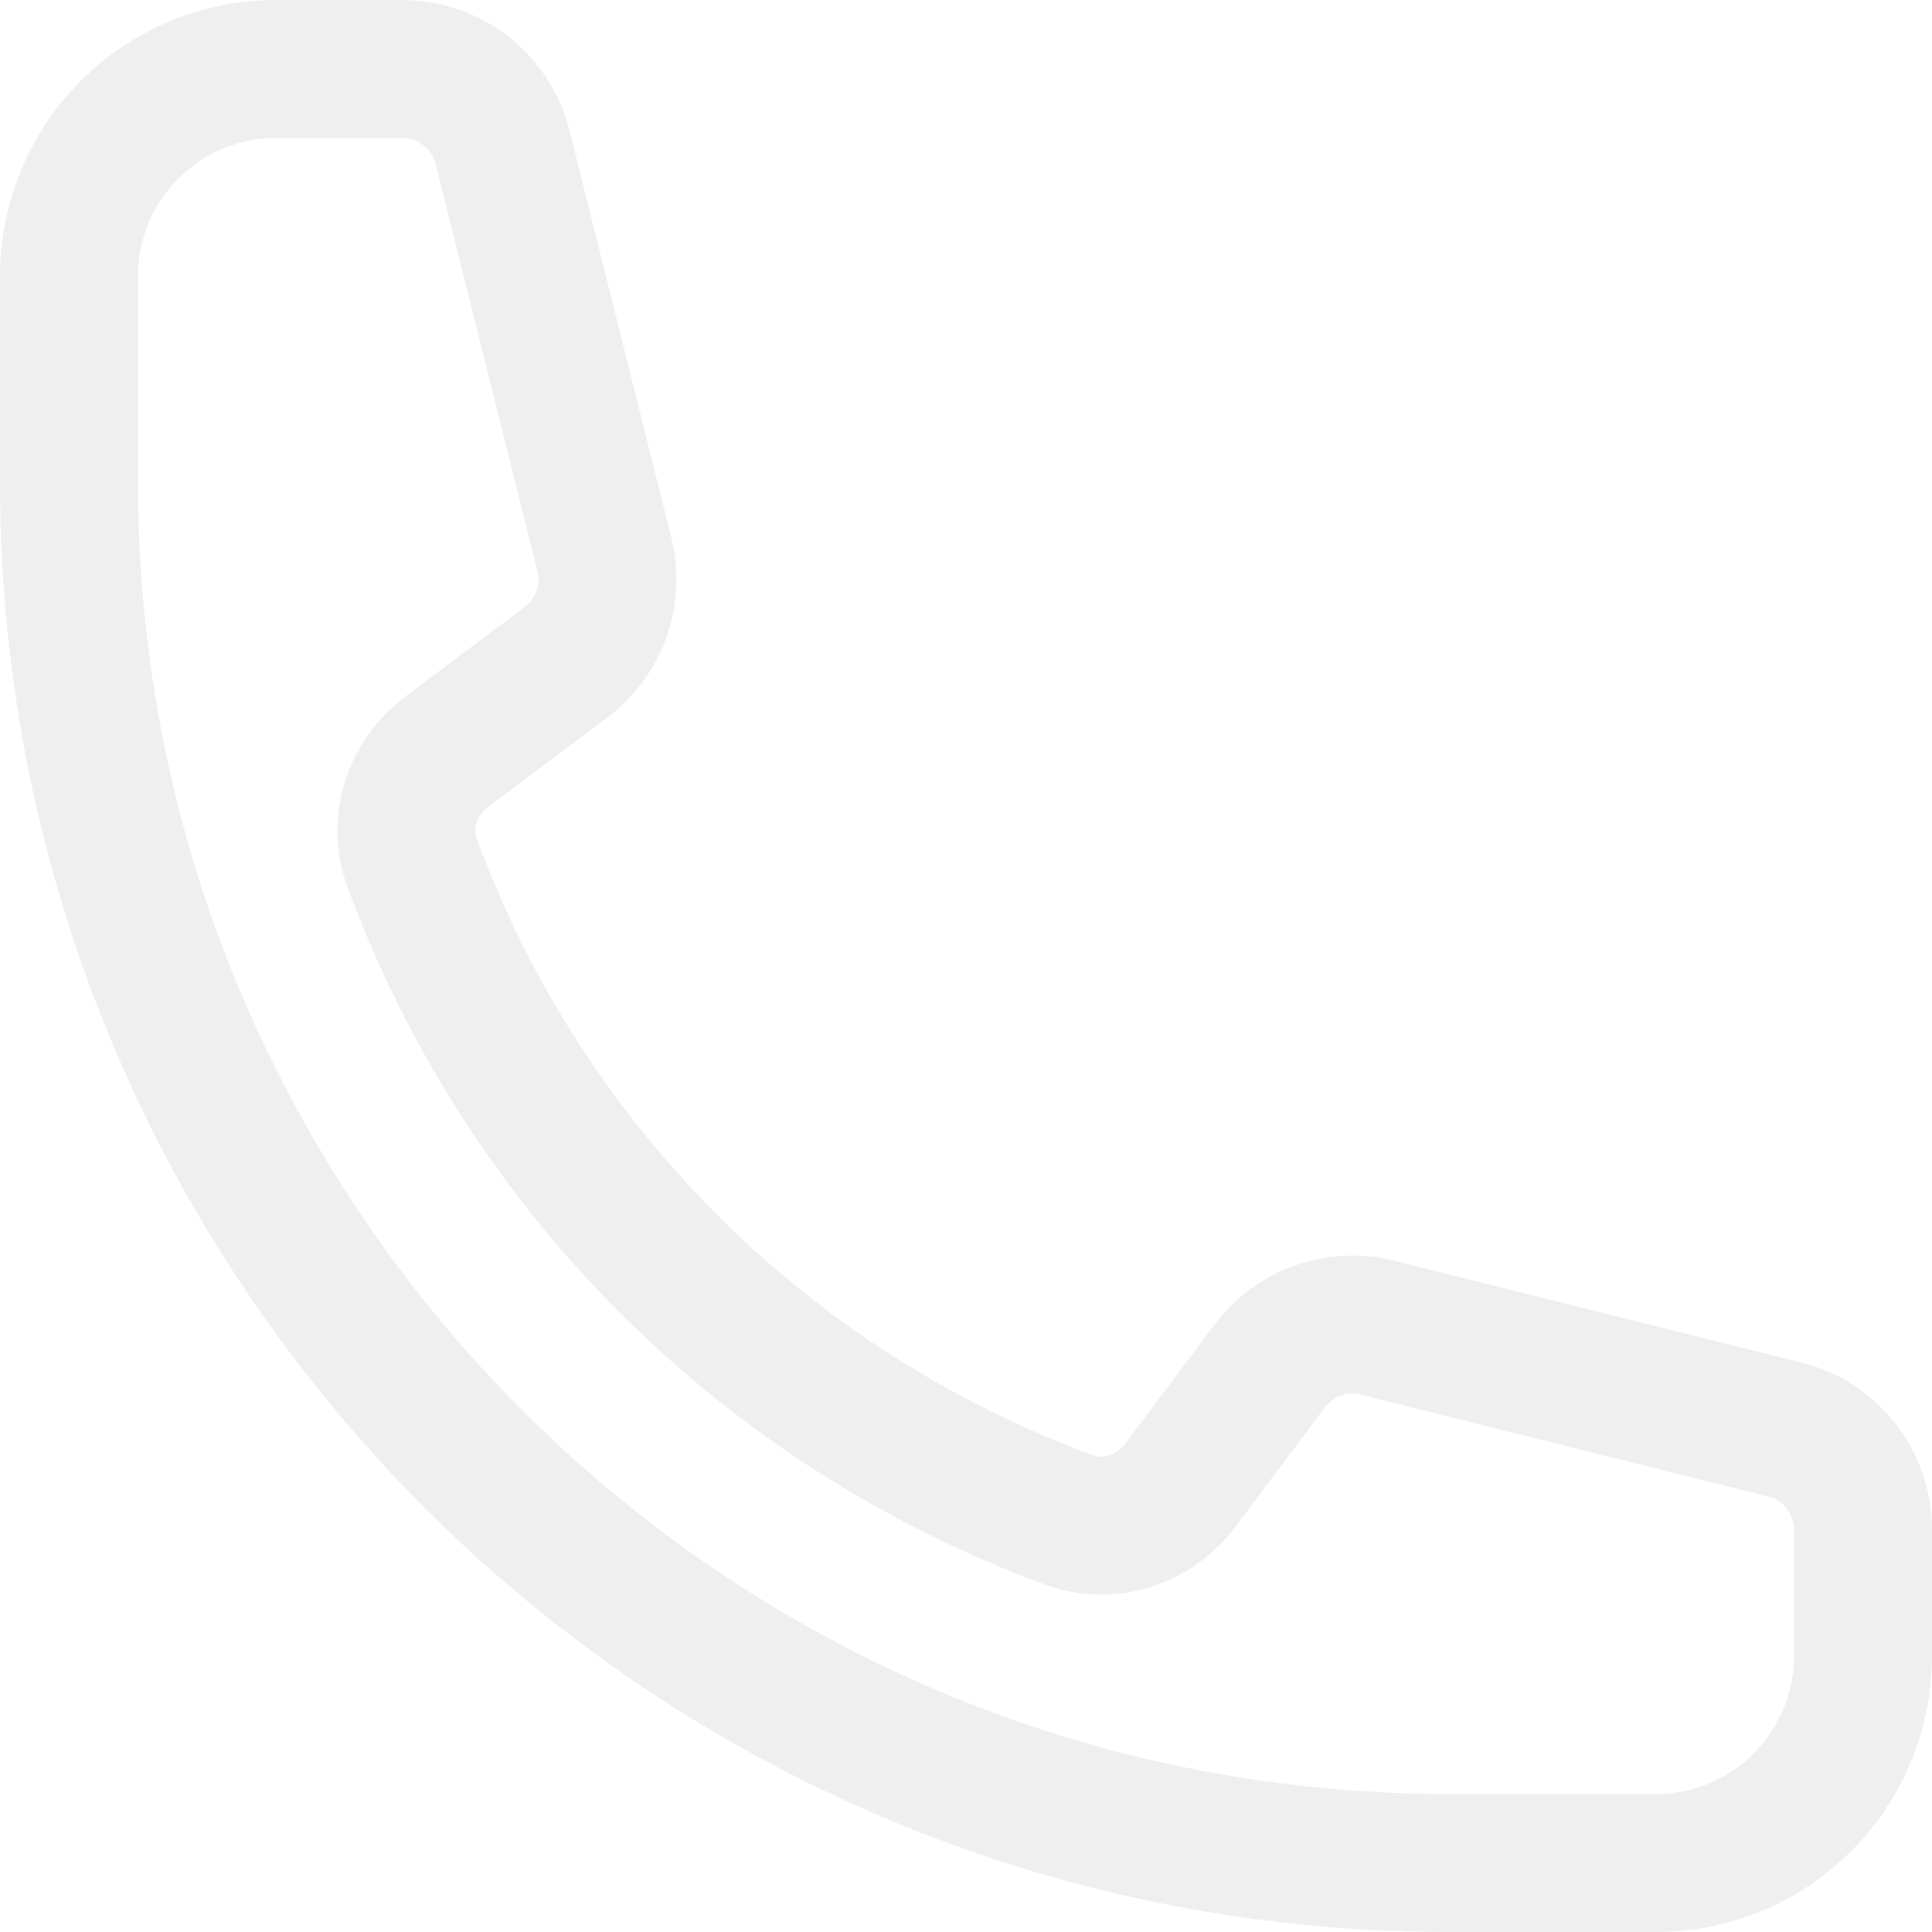
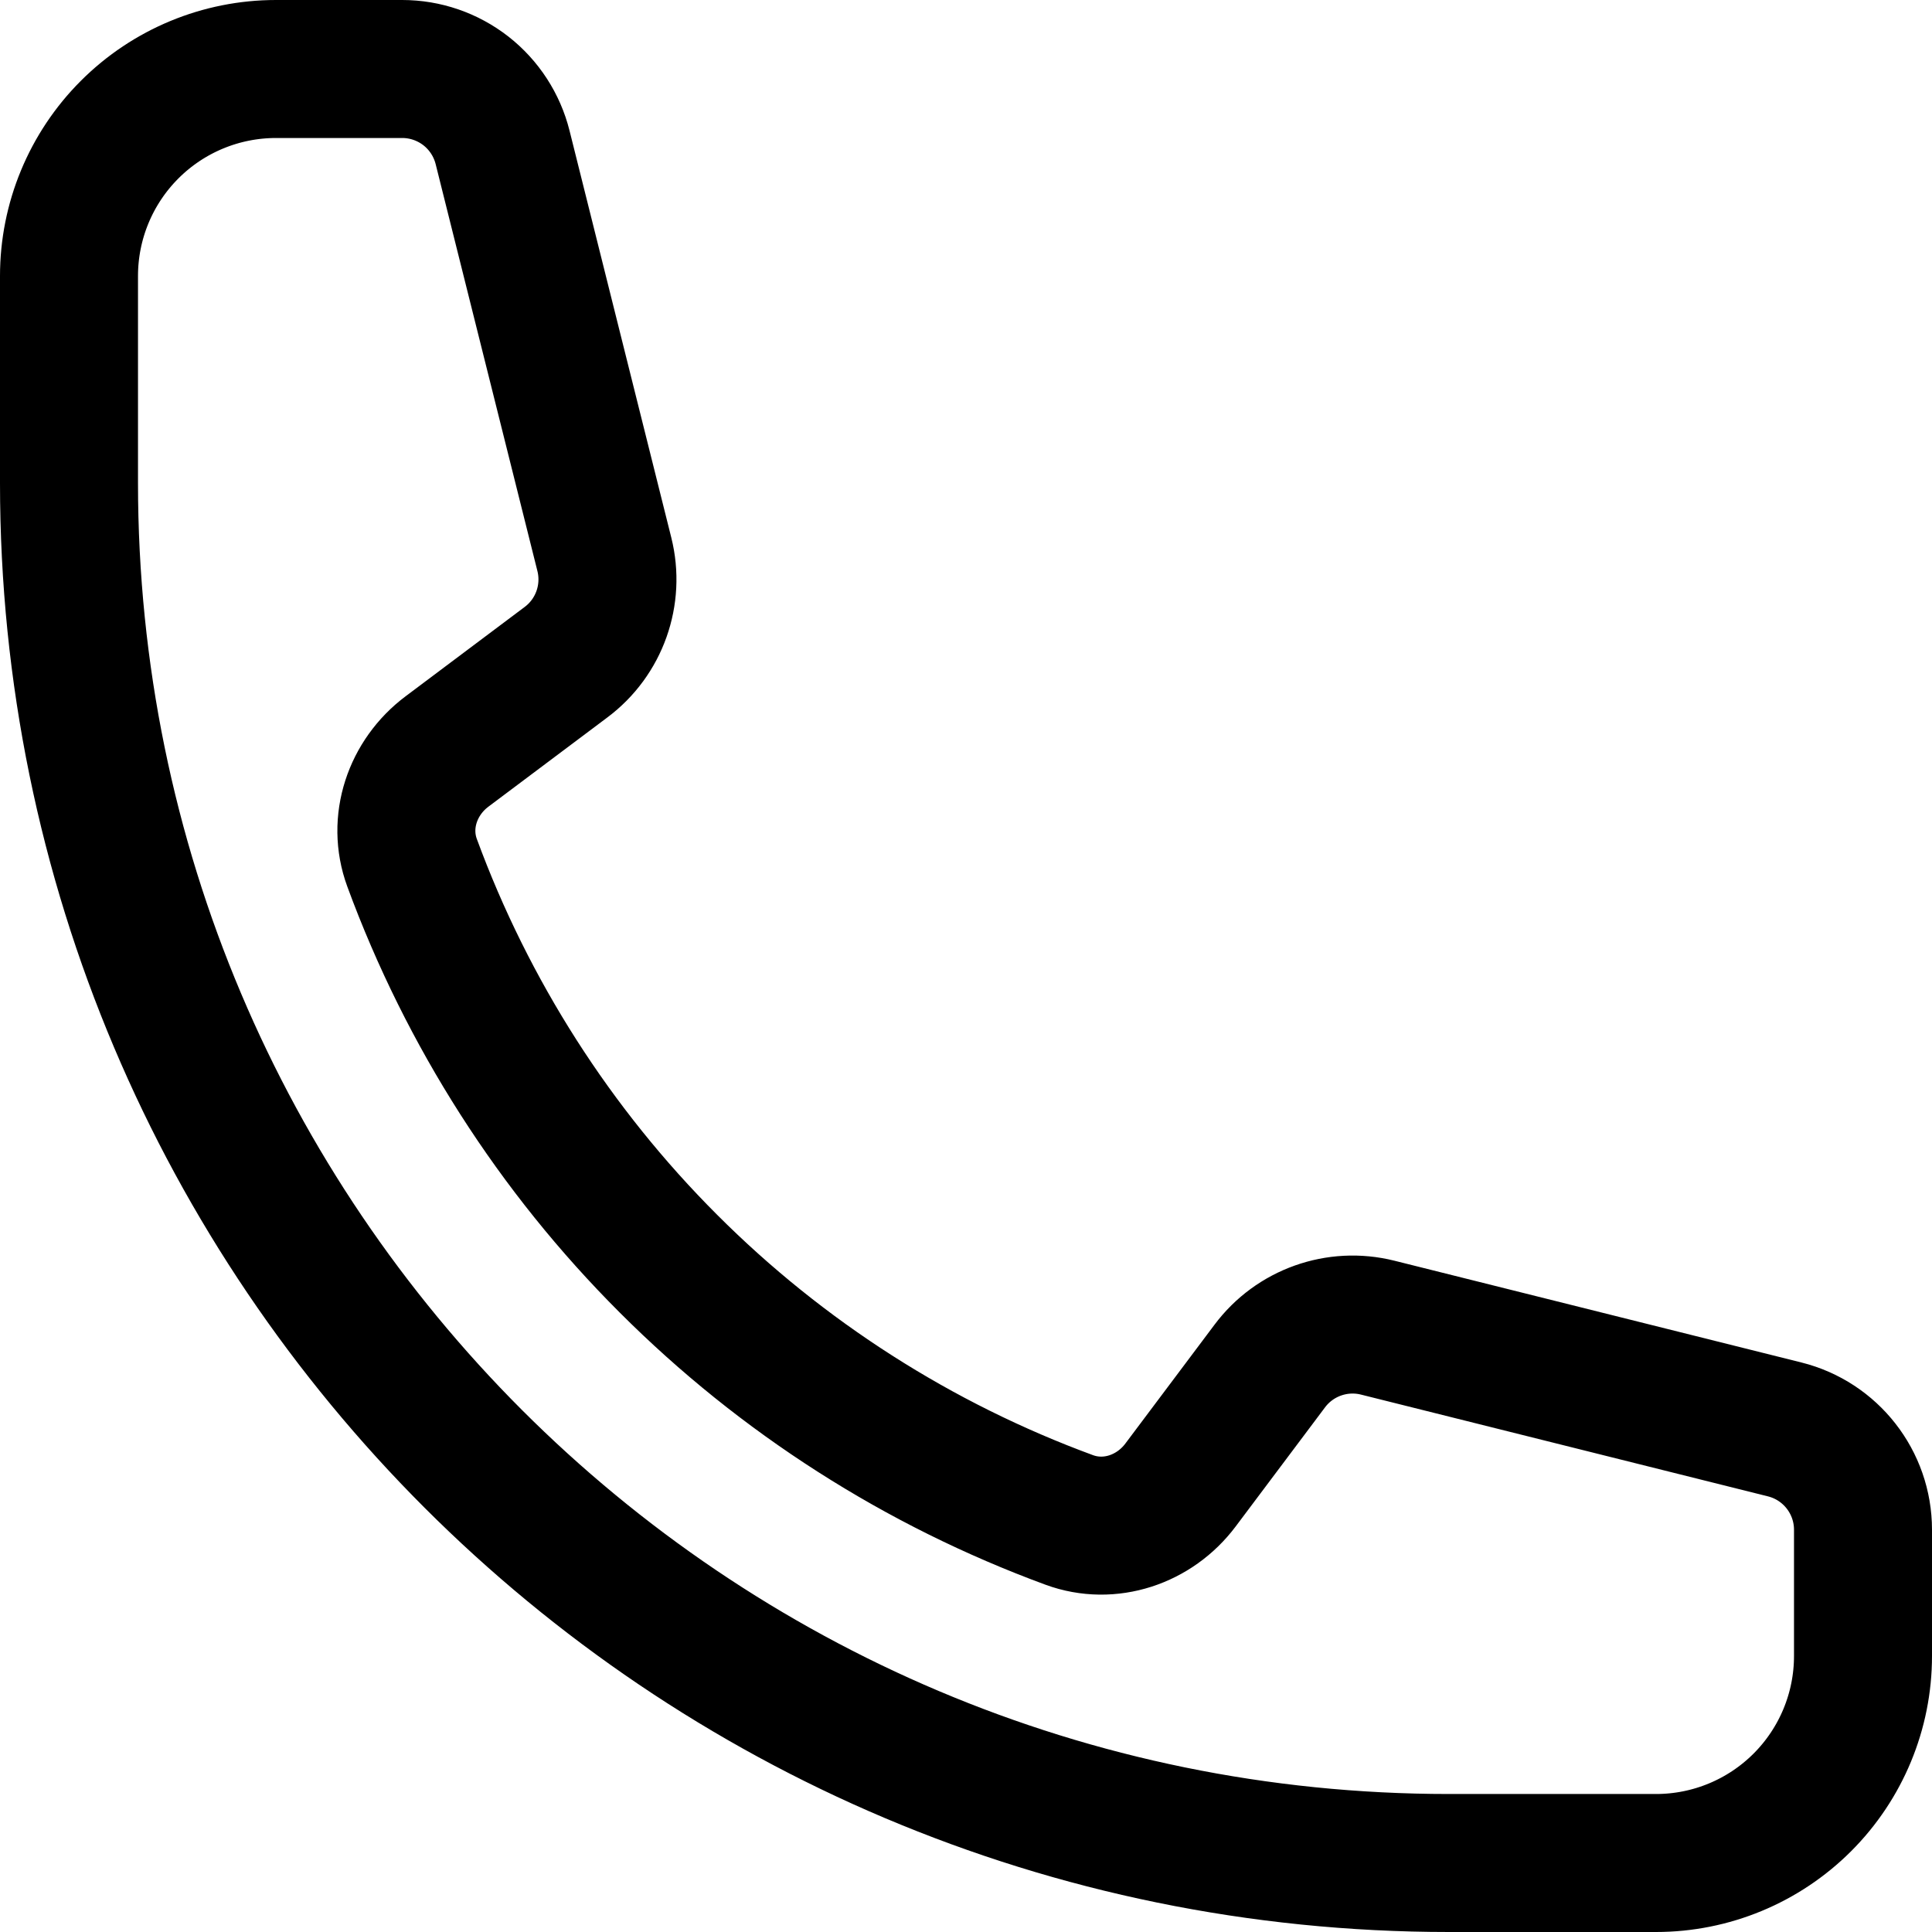
<svg xmlns="http://www.w3.org/2000/svg" width="21" height="21" viewBox="0 0 21 21" fill="none">
-   <path d="M0.75 5.25C0.75 13.534 7.466 20.25 15.75 20.25H18C18.597 20.25 19.169 20.013 19.591 19.591C20.013 19.169 20.25 18.597 20.25 18V16.628C20.25 16.112 19.899 15.662 19.398 15.537L14.975 14.431C14.535 14.321 14.073 14.486 13.802 14.848L12.832 16.141C12.55 16.517 12.063 16.683 11.622 16.521C9.985 15.919 8.498 14.969 7.265 13.735C6.031 12.502 5.081 11.015 4.479 9.378C4.317 8.937 4.483 8.45 4.859 8.168L6.152 7.198C6.515 6.927 6.679 6.464 6.569 6.025L5.463 1.602C5.402 1.359 5.262 1.143 5.064 0.988C4.866 0.834 4.623 0.75 4.372 0.75H3C2.403 0.75 1.831 0.987 1.409 1.409C0.987 1.831 0.75 2.403 0.75 3V5.25Z" stroke="#E1E0E0" stroke-opacity="0.5" stroke-width="1.5" stroke-linecap="round" stroke-linejoin="round" />
+   <path d="M0.75 5.25C0.75 13.534 7.466 20.25 15.75 20.25H18C18.597 20.25 19.169 20.013 19.591 19.591C20.013 19.169 20.25 18.597 20.25 18V16.628C20.25 16.112 19.899 15.662 19.398 15.537L14.975 14.431C14.535 14.321 14.073 14.486 13.802 14.848L12.832 16.141C12.55 16.517 12.063 16.683 11.622 16.521C9.985 15.919 8.498 14.969 7.265 13.735C6.031 12.502 5.081 11.015 4.479 9.378C4.317 8.937 4.483 8.45 4.859 8.168L6.152 7.198C6.515 6.927 6.679 6.464 6.569 6.025L5.463 1.602C5.402 1.359 5.262 1.143 5.064 0.988C4.866 0.834 4.623 0.75 4.372 0.75H3C2.403 0.75 1.831 0.987 1.409 1.409C0.987 1.831 0.75 2.403 0.75 3V5.25Z" stroke="currentColor" stroke-width="1.5" stroke-linecap="round" stroke-linejoin="round" />
</svg>
